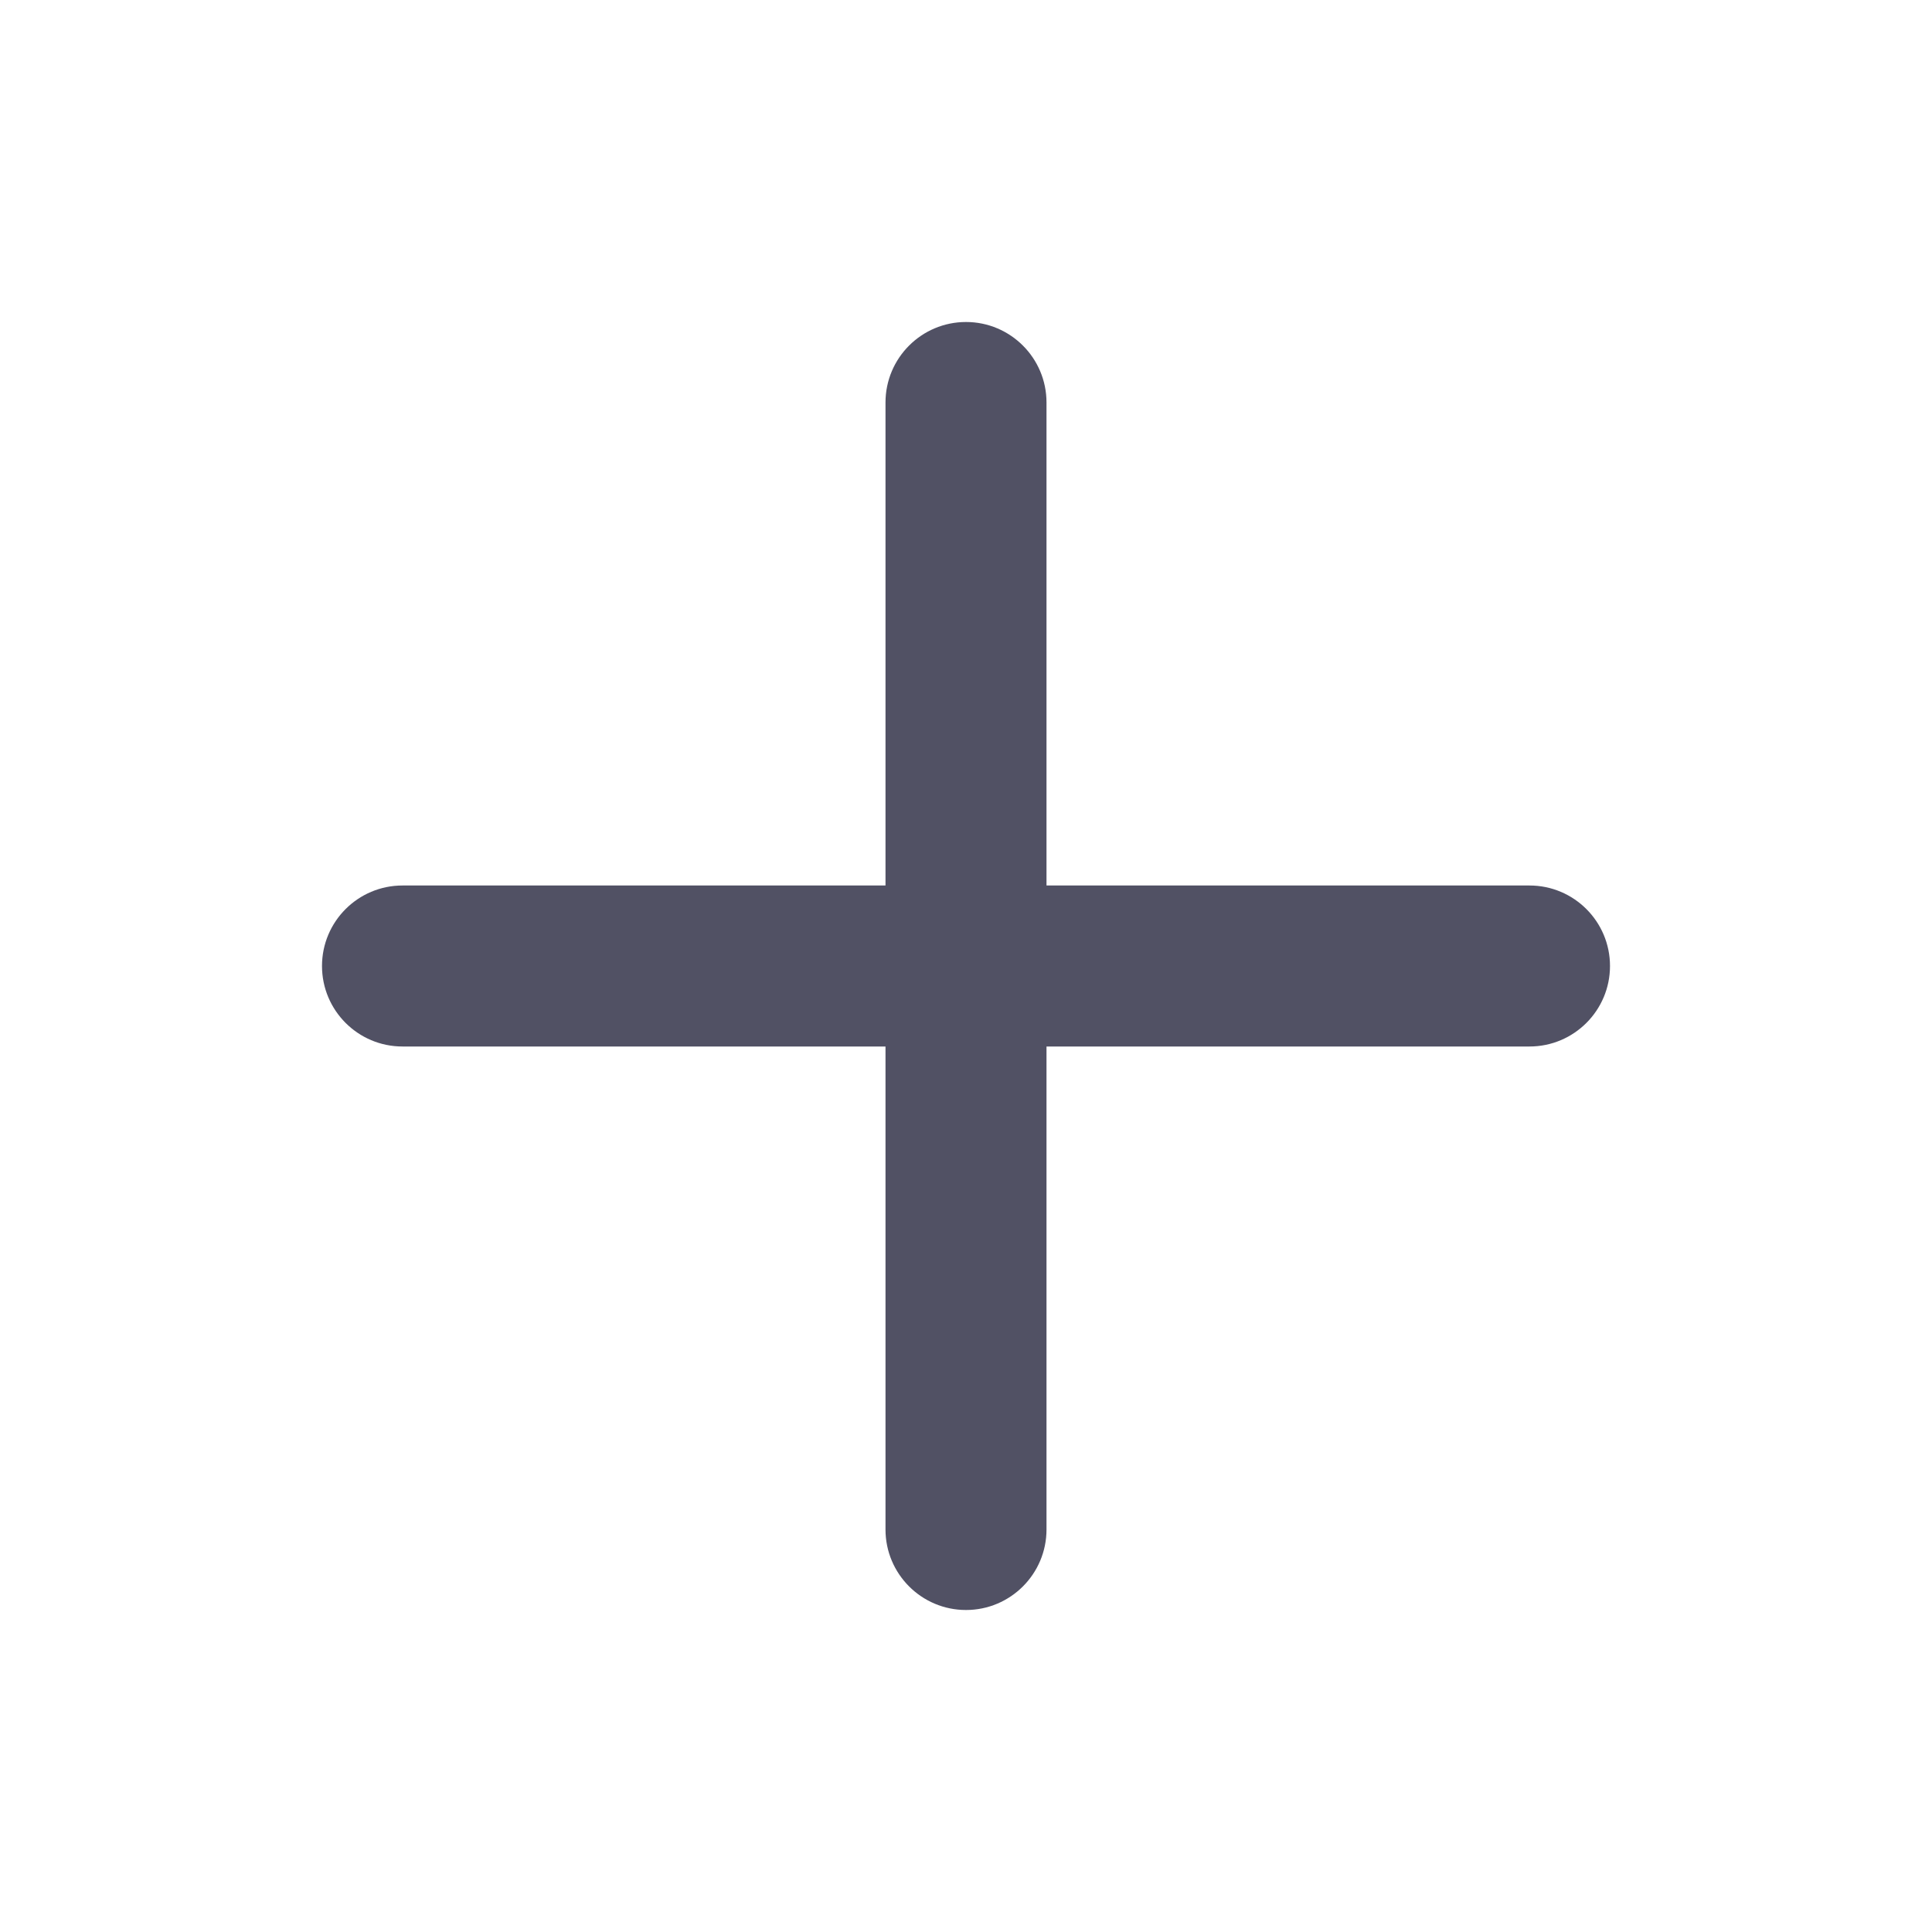
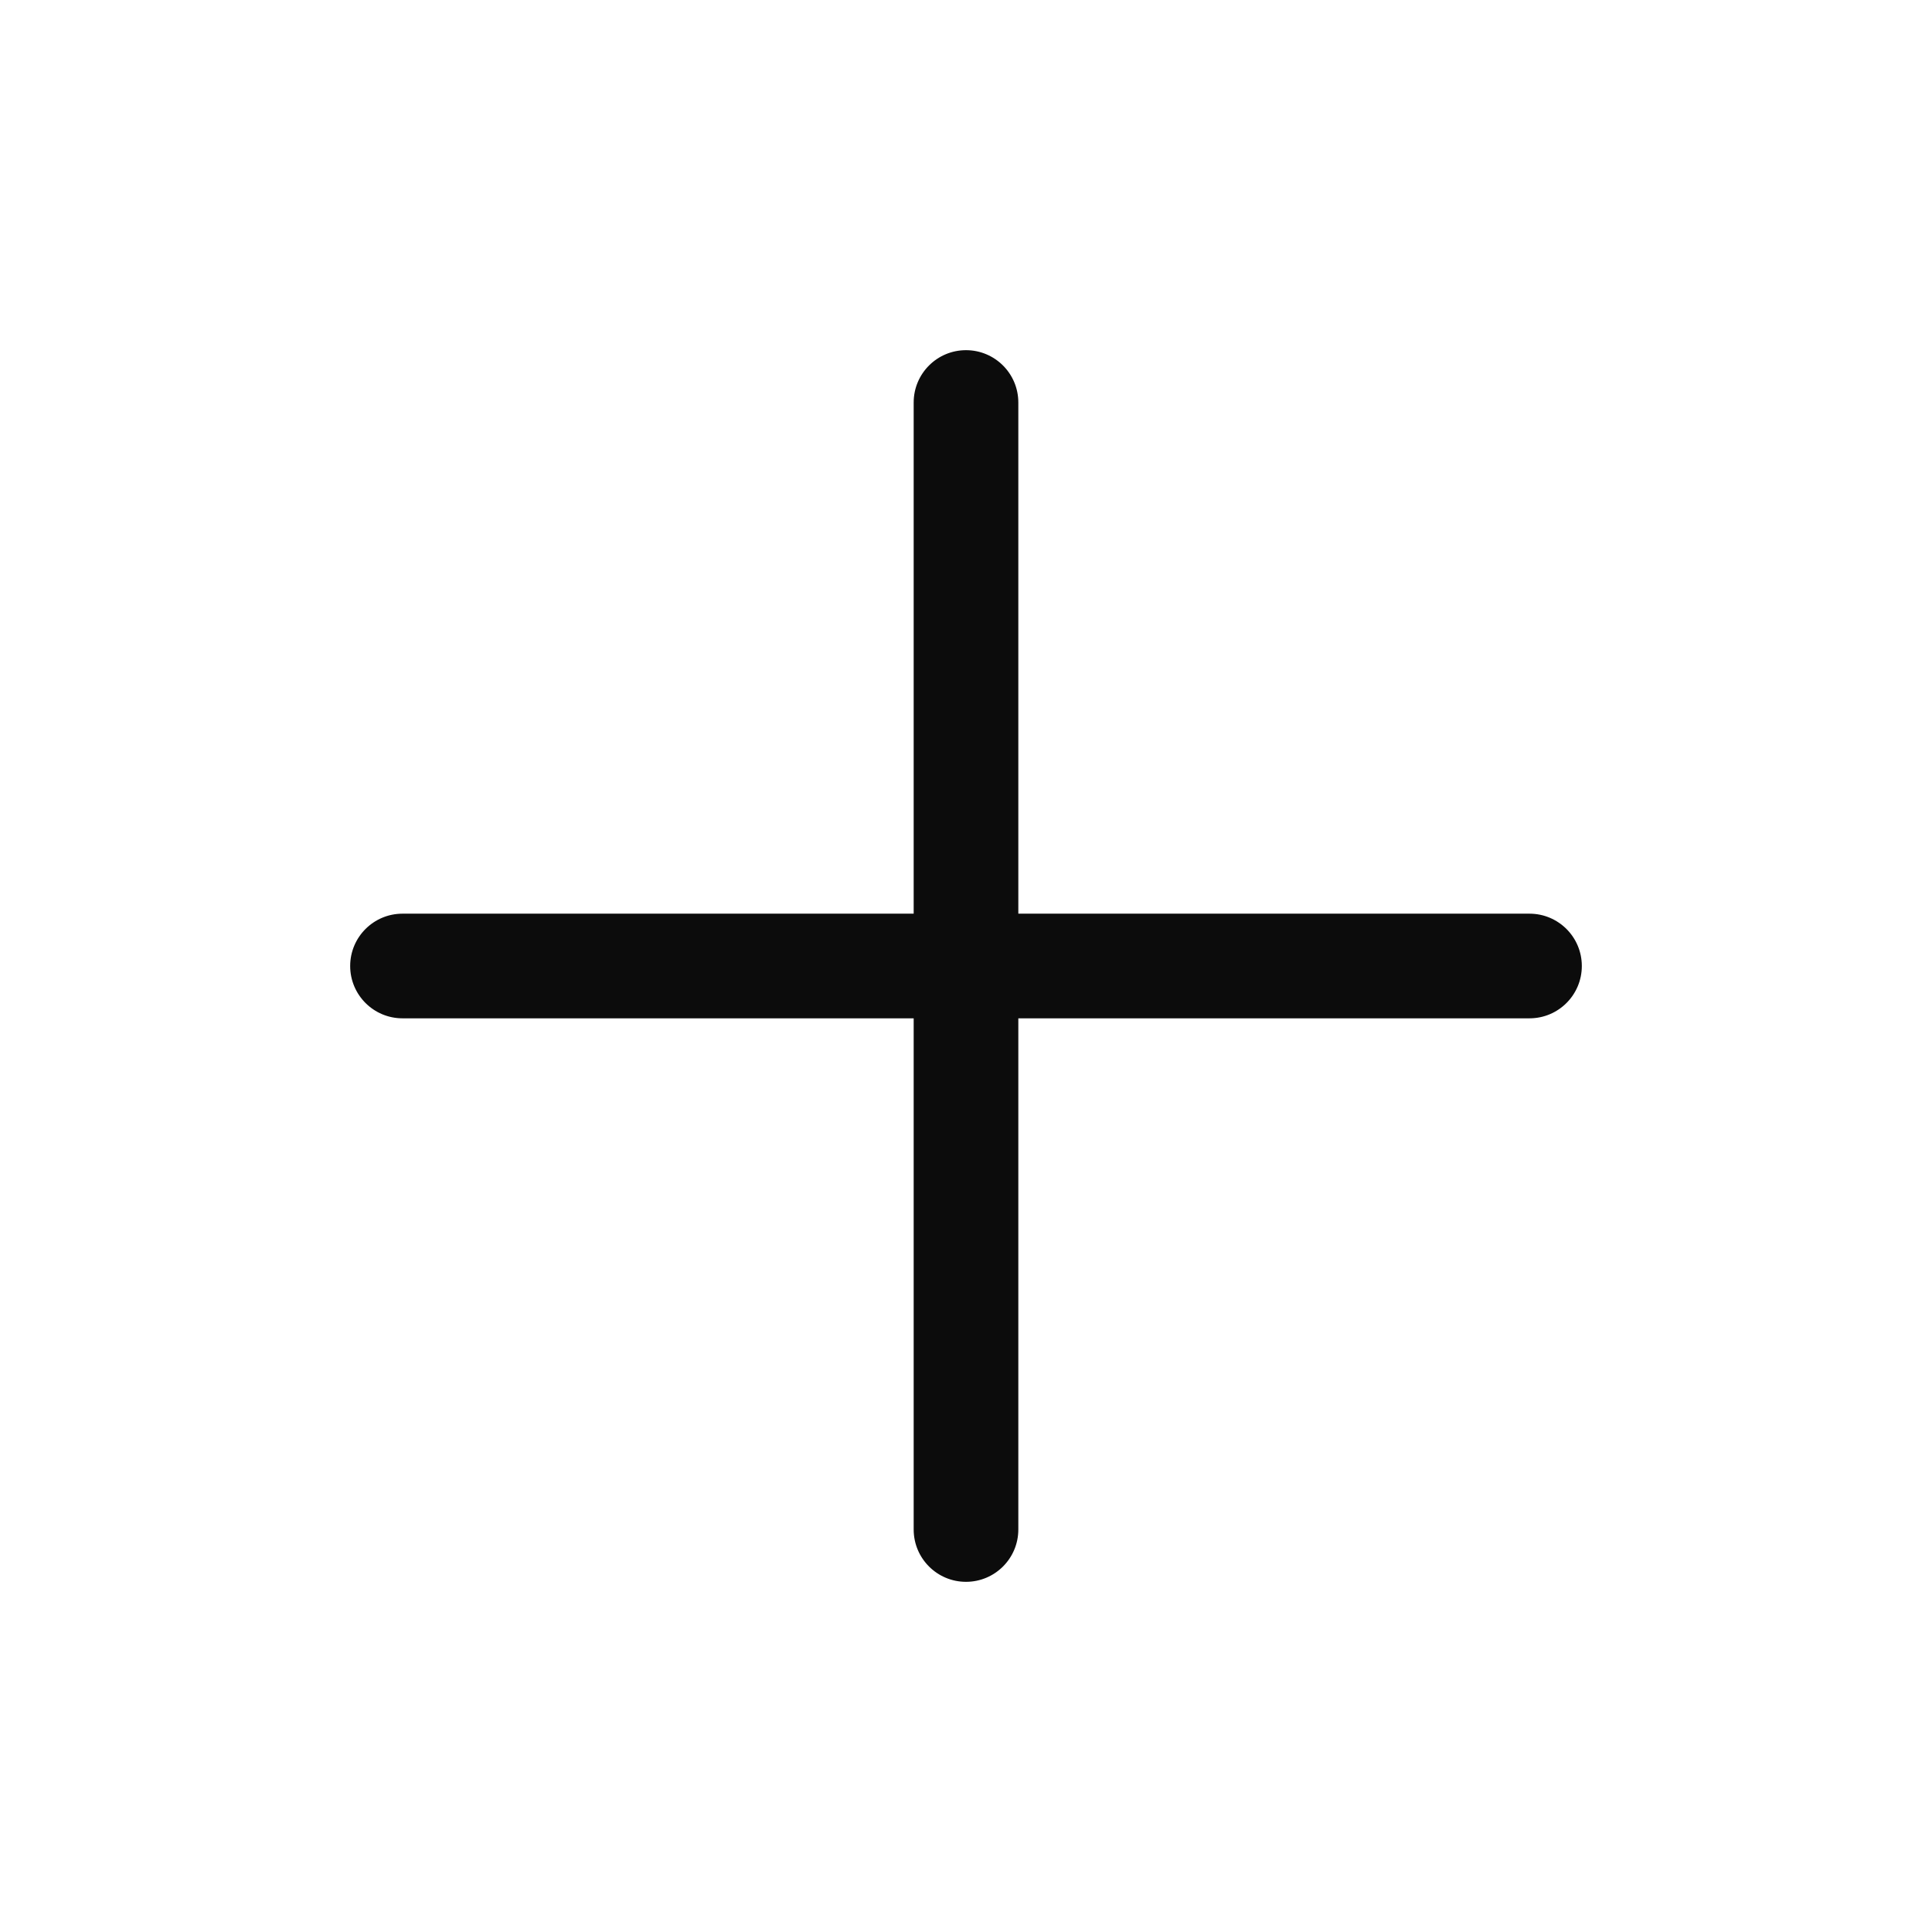
<svg xmlns="http://www.w3.org/2000/svg" width="24" height="24" viewBox="0 0 24 24" fill="none">
-   <path d="M12 4C12.552 4 13 4.448 13 5V11H19C19.552 11 20 11.448 20 12C20 12.552 19.552 13 19 13H13V19C13 19.552 12.552 20 12 20C11.448 20 11 19.552 11 19V13H5C4.448 13 4 12.552 4 12C4 11.448 4.448 11 5 11H11V5C11 4.448 11.448 4 12 4Z" fill="#515164" />
+   <path fill-rule="evenodd" clip-rule="evenodd" d="M12.65 5C12.65 4.641 12.359 4.35 12 4.35C11.641 4.35 11.35 4.641 11.35 5V11.35H5C4.641 11.35 4.35 11.641 4.35 12C4.35 12.359 4.641 12.65 5 12.65H11.35V19C11.35 19.359 11.641 19.65 12 19.65C12.359 19.65 12.65 19.359 12.65 19V12.65H19C19.359 12.65 19.65 12.359 19.65 12C19.65 11.641 19.359 11.35 19 11.35H12.65V5Z" fill="black" fill-opacity="0.95" />
</svg>
